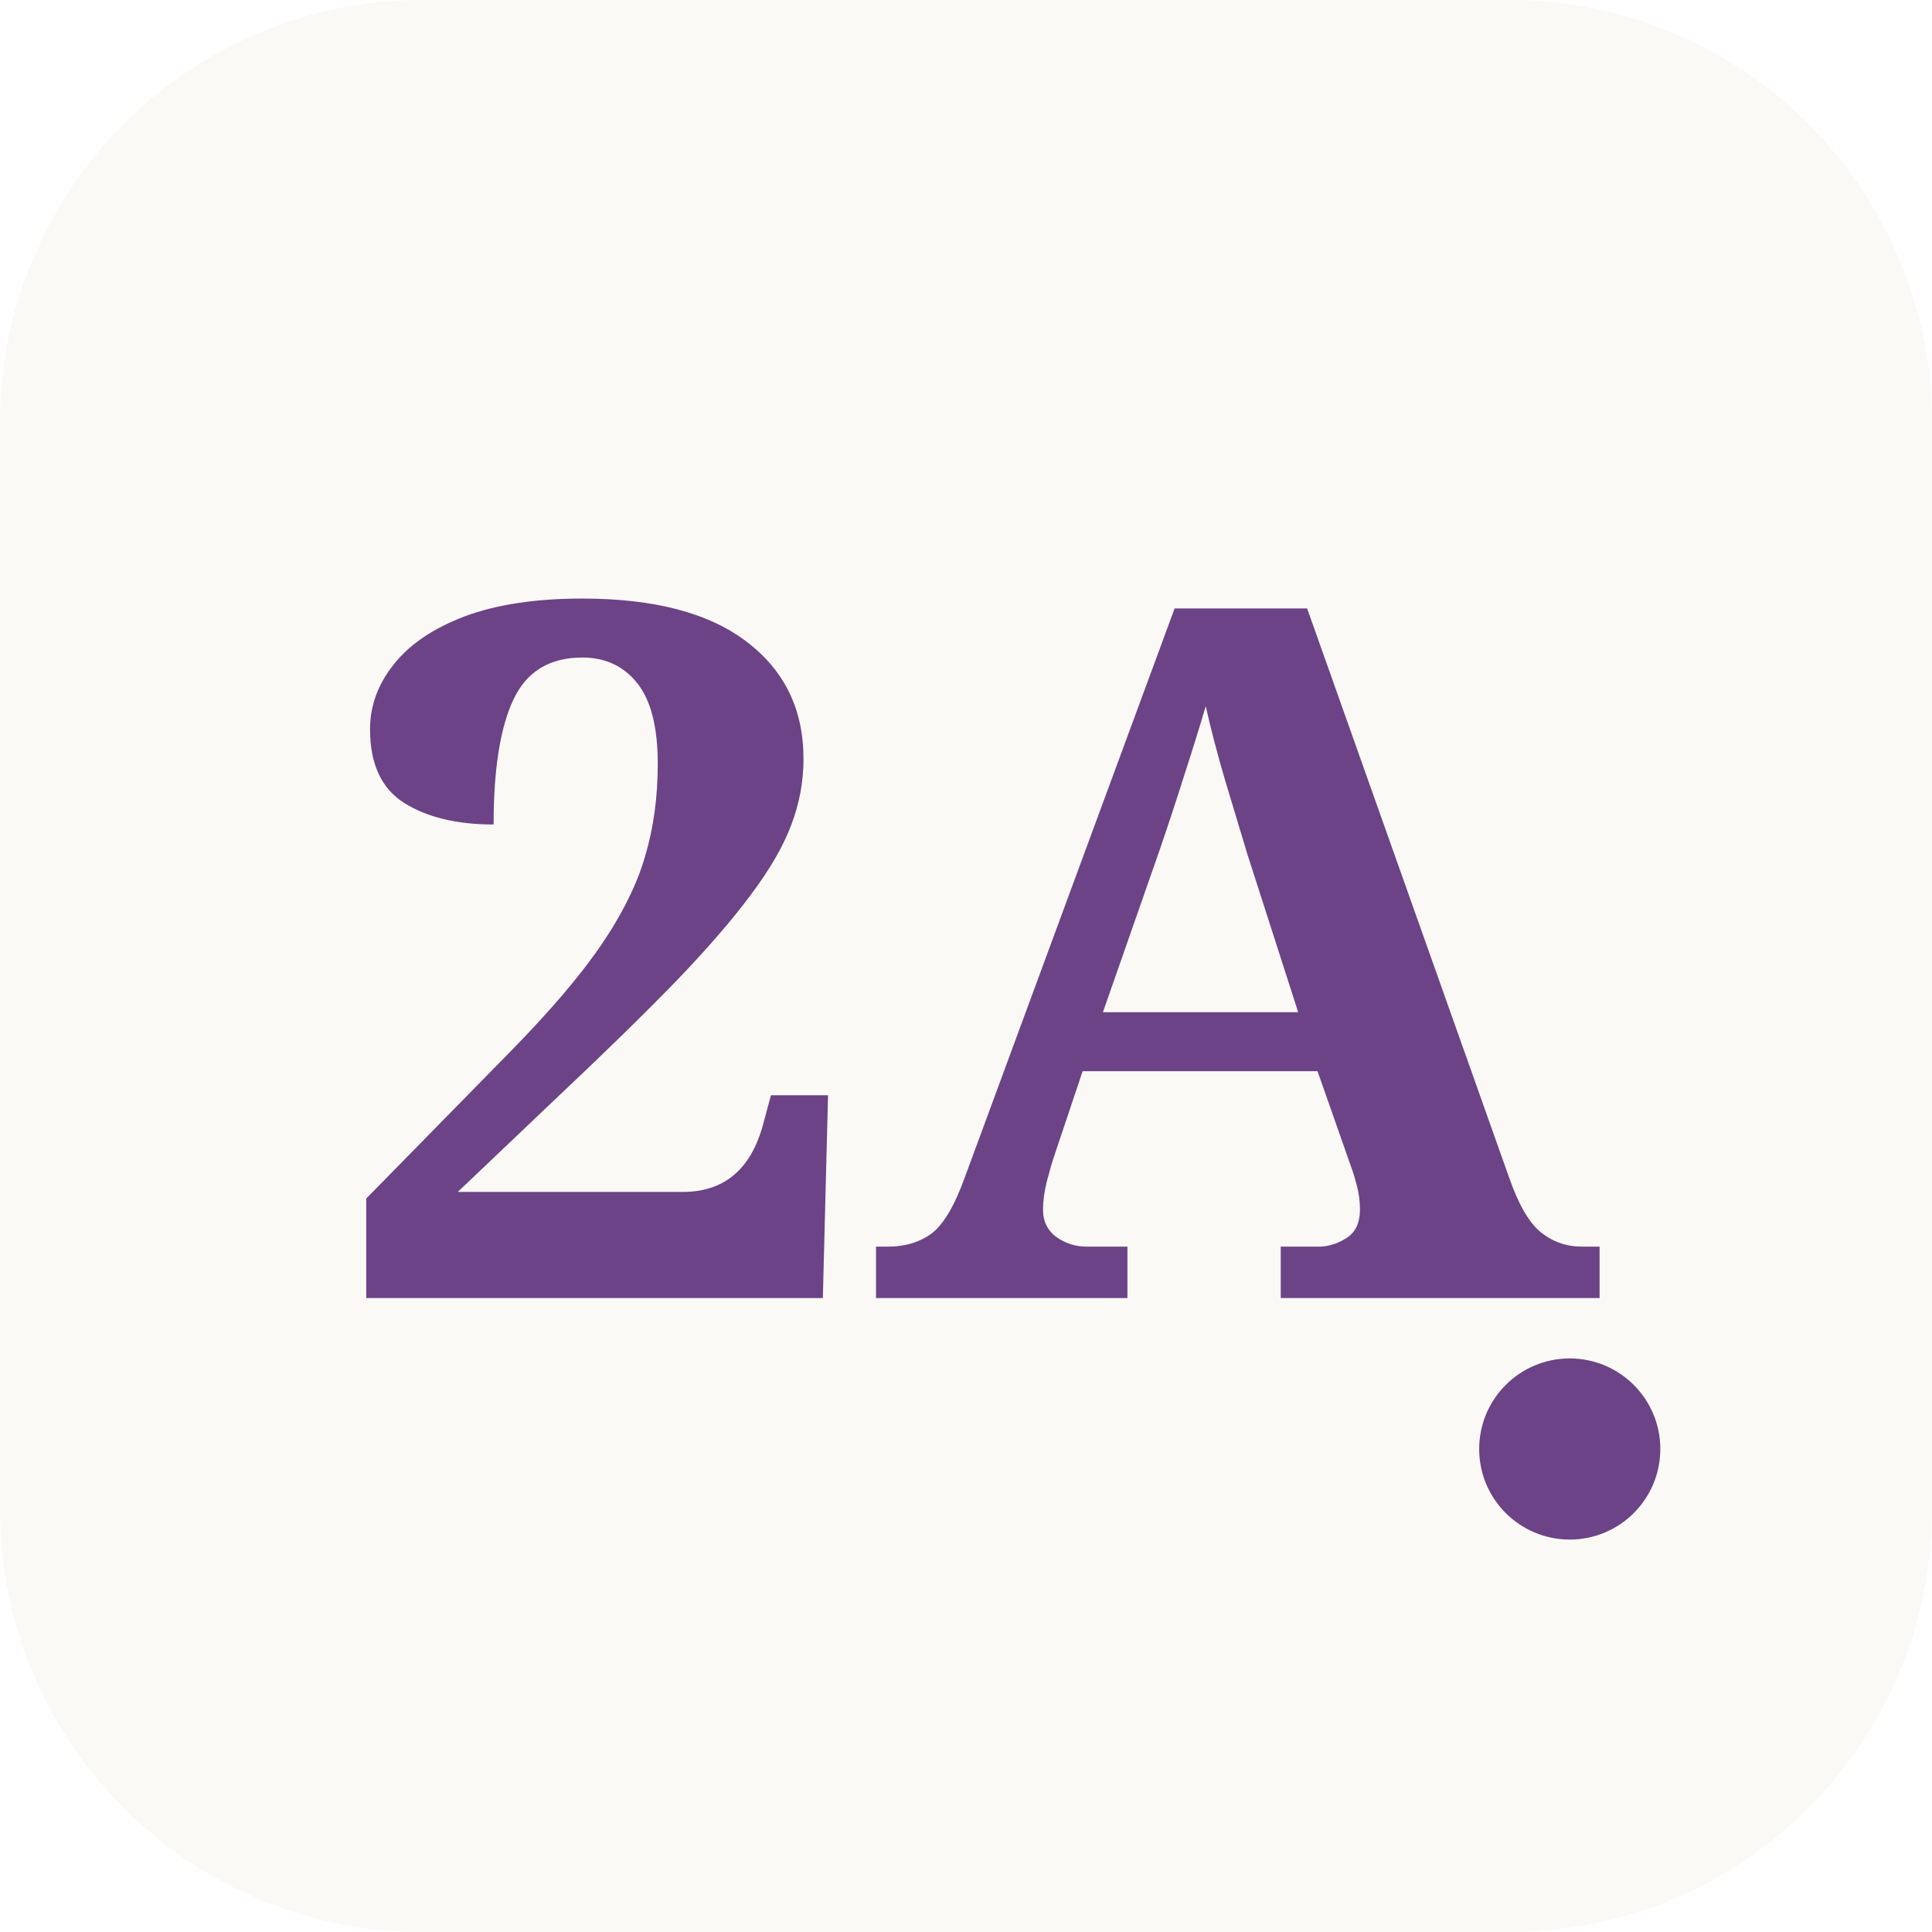
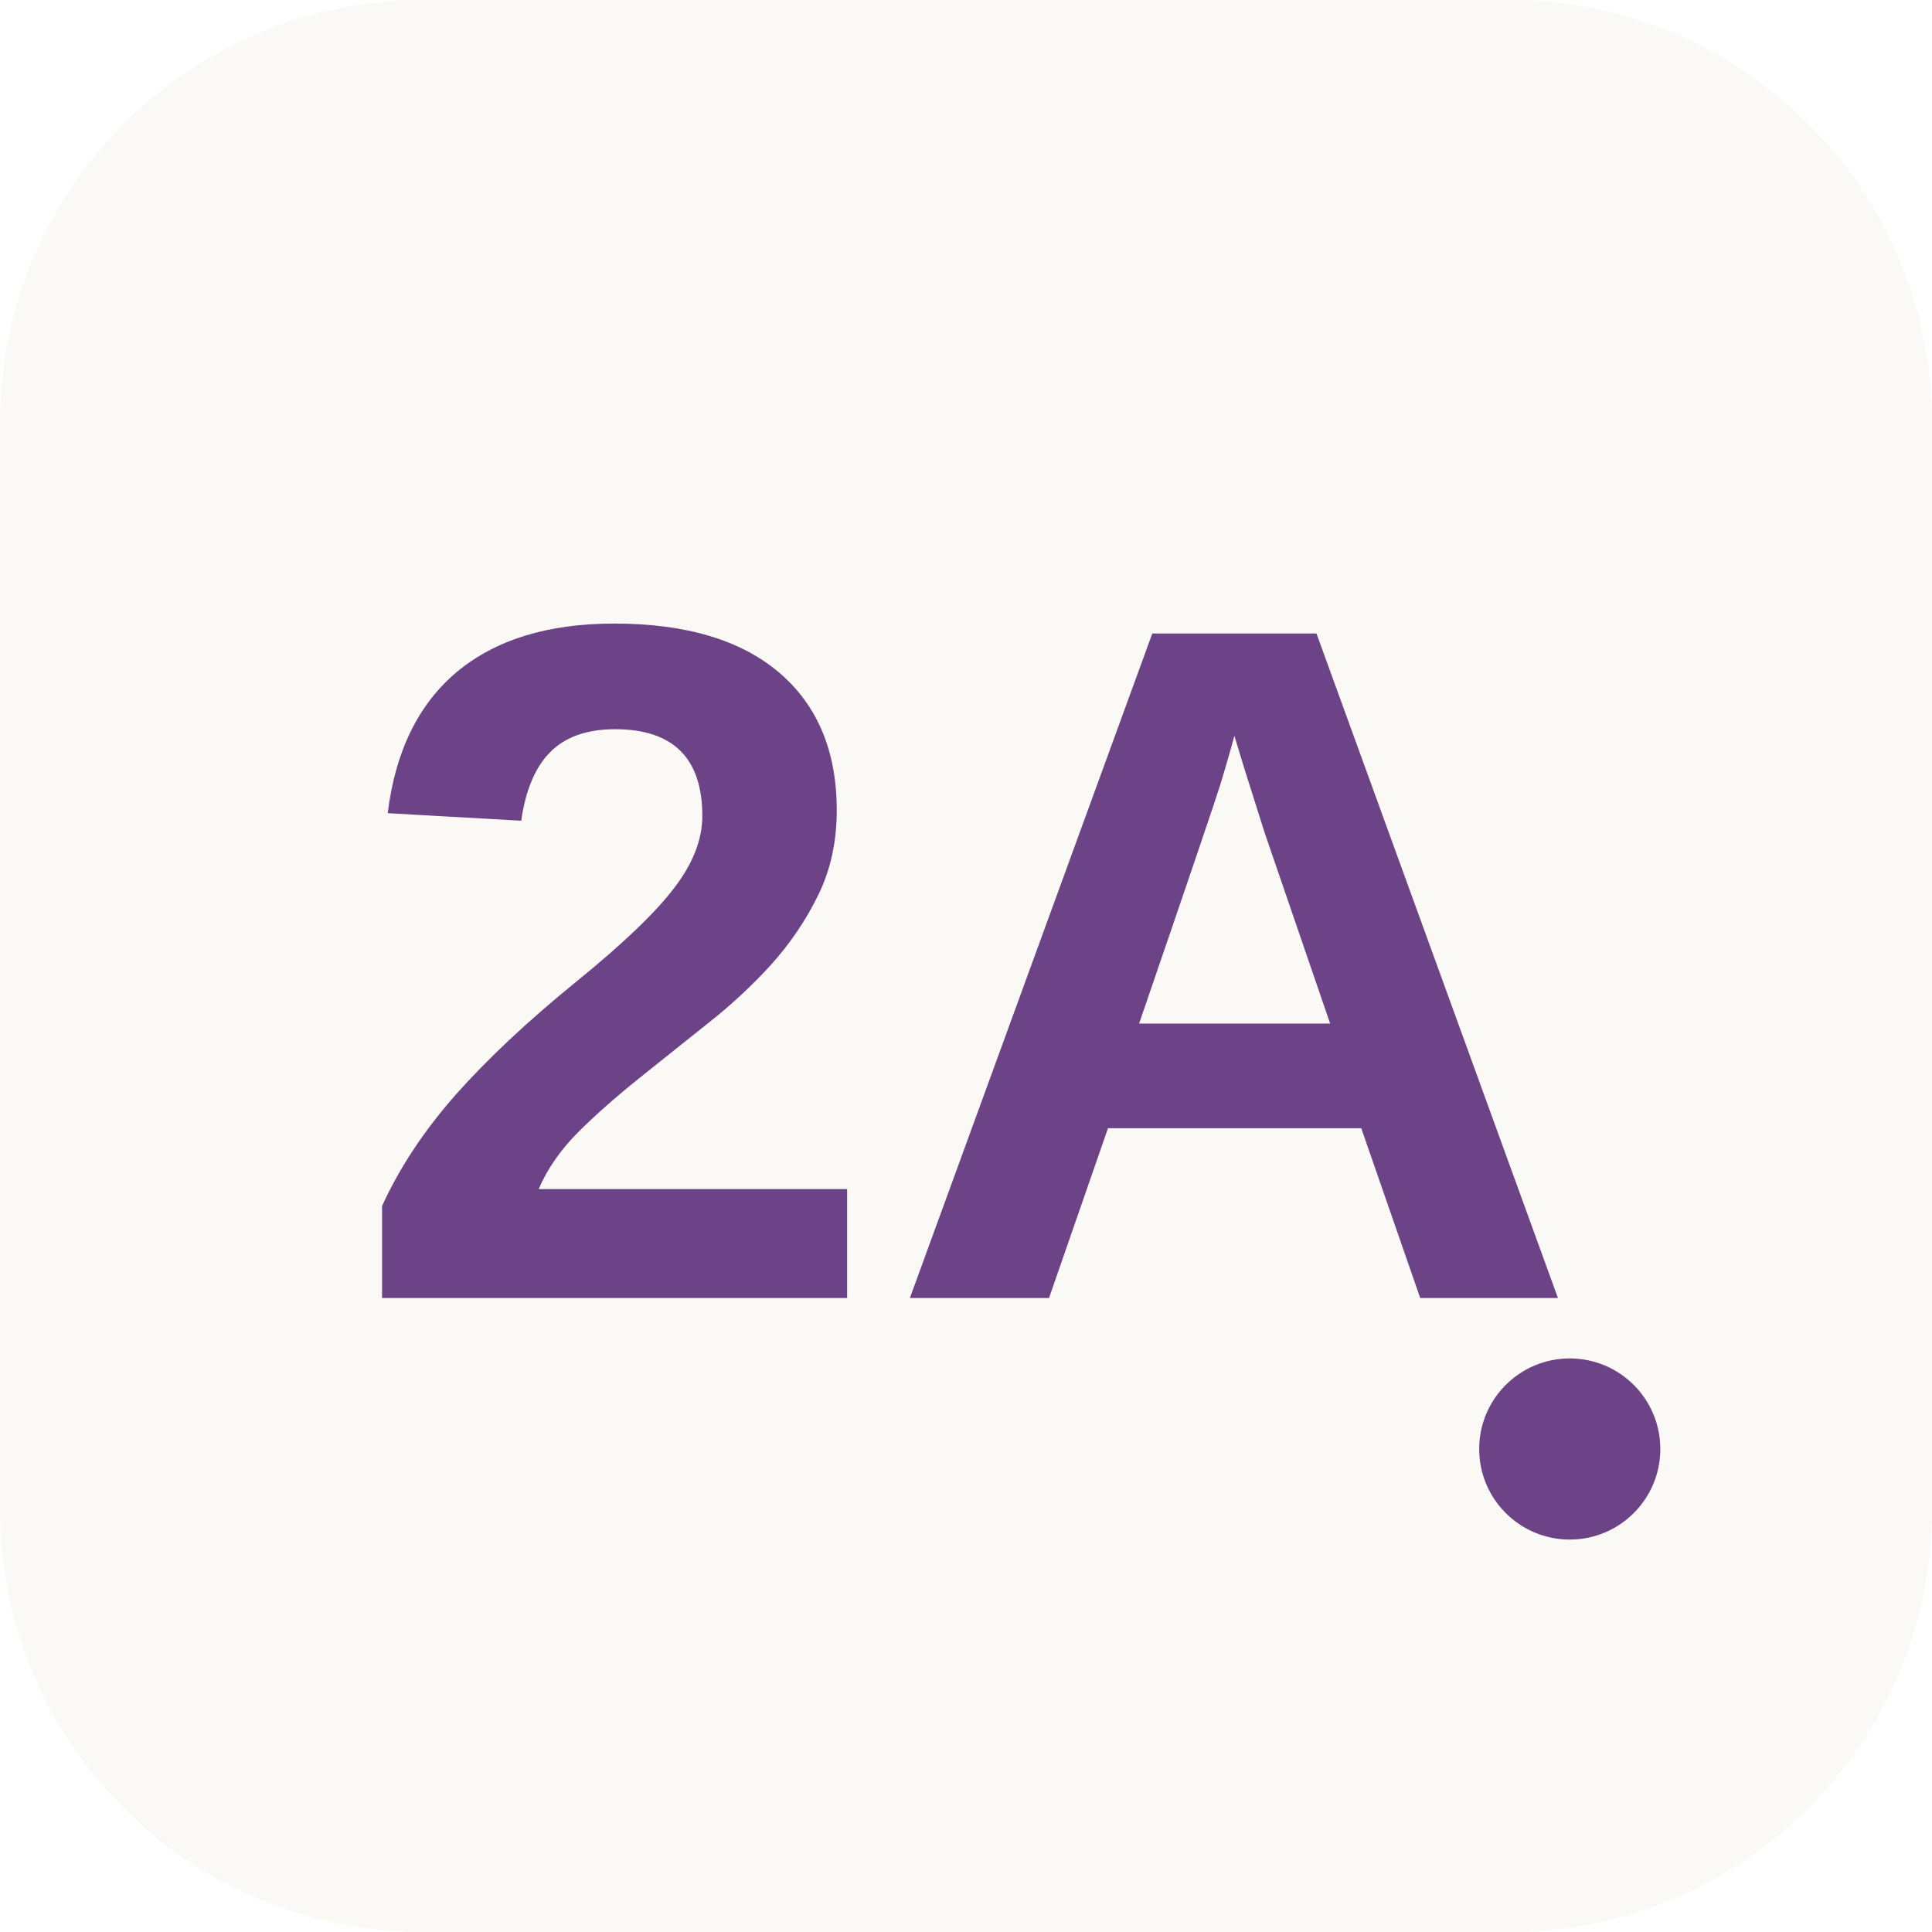
<svg xmlns="http://www.w3.org/2000/svg" viewBox="0 0 64 64">
  <rect width="64" height="64" rx="14" fill="#faf9f6" />
-   <text x="32" y="43" text-anchor="middle" font-family="Georgia,serif" font-size="32" font-weight="bold" fill="#6c4386">2A</text>
+   <text x="32" y="43" text-anchor="middle" font-family="Arial,sans-serif" font-size="32" font-weight="bold" fill="#6c4386">2A</text>
  <circle cx="52" cy="48" r="3" fill="#6c4386" />
</svg>
